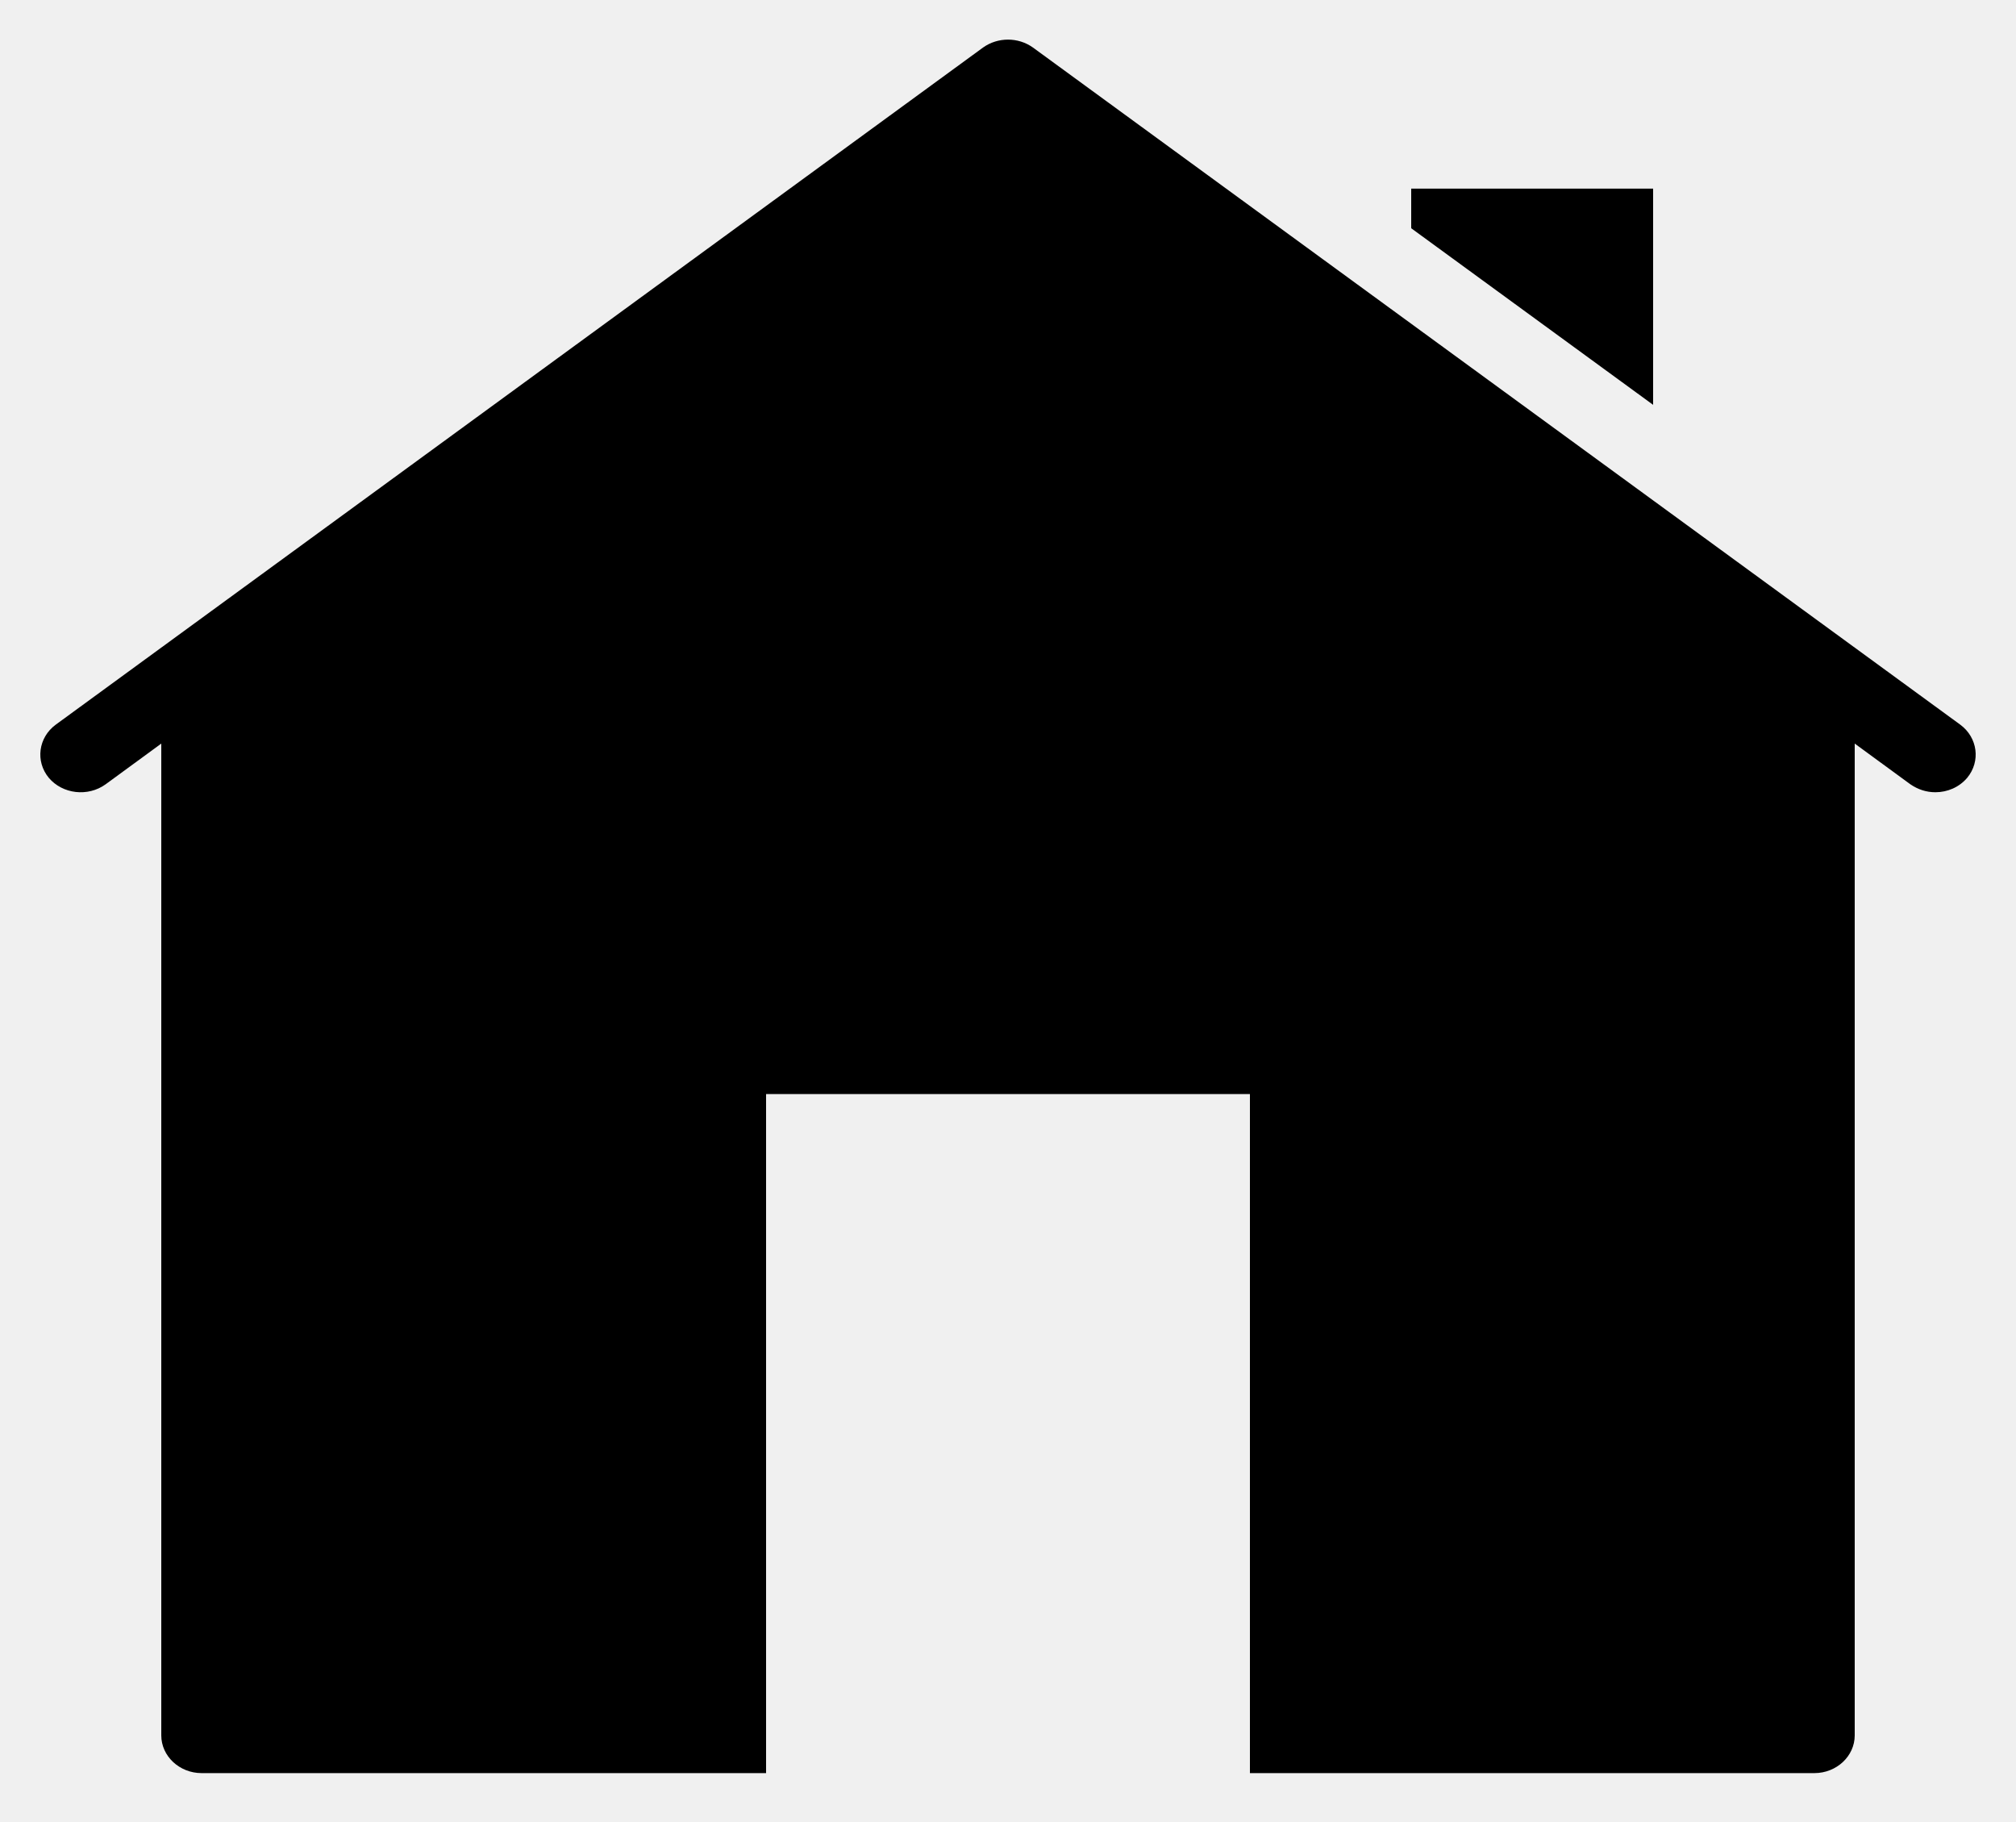
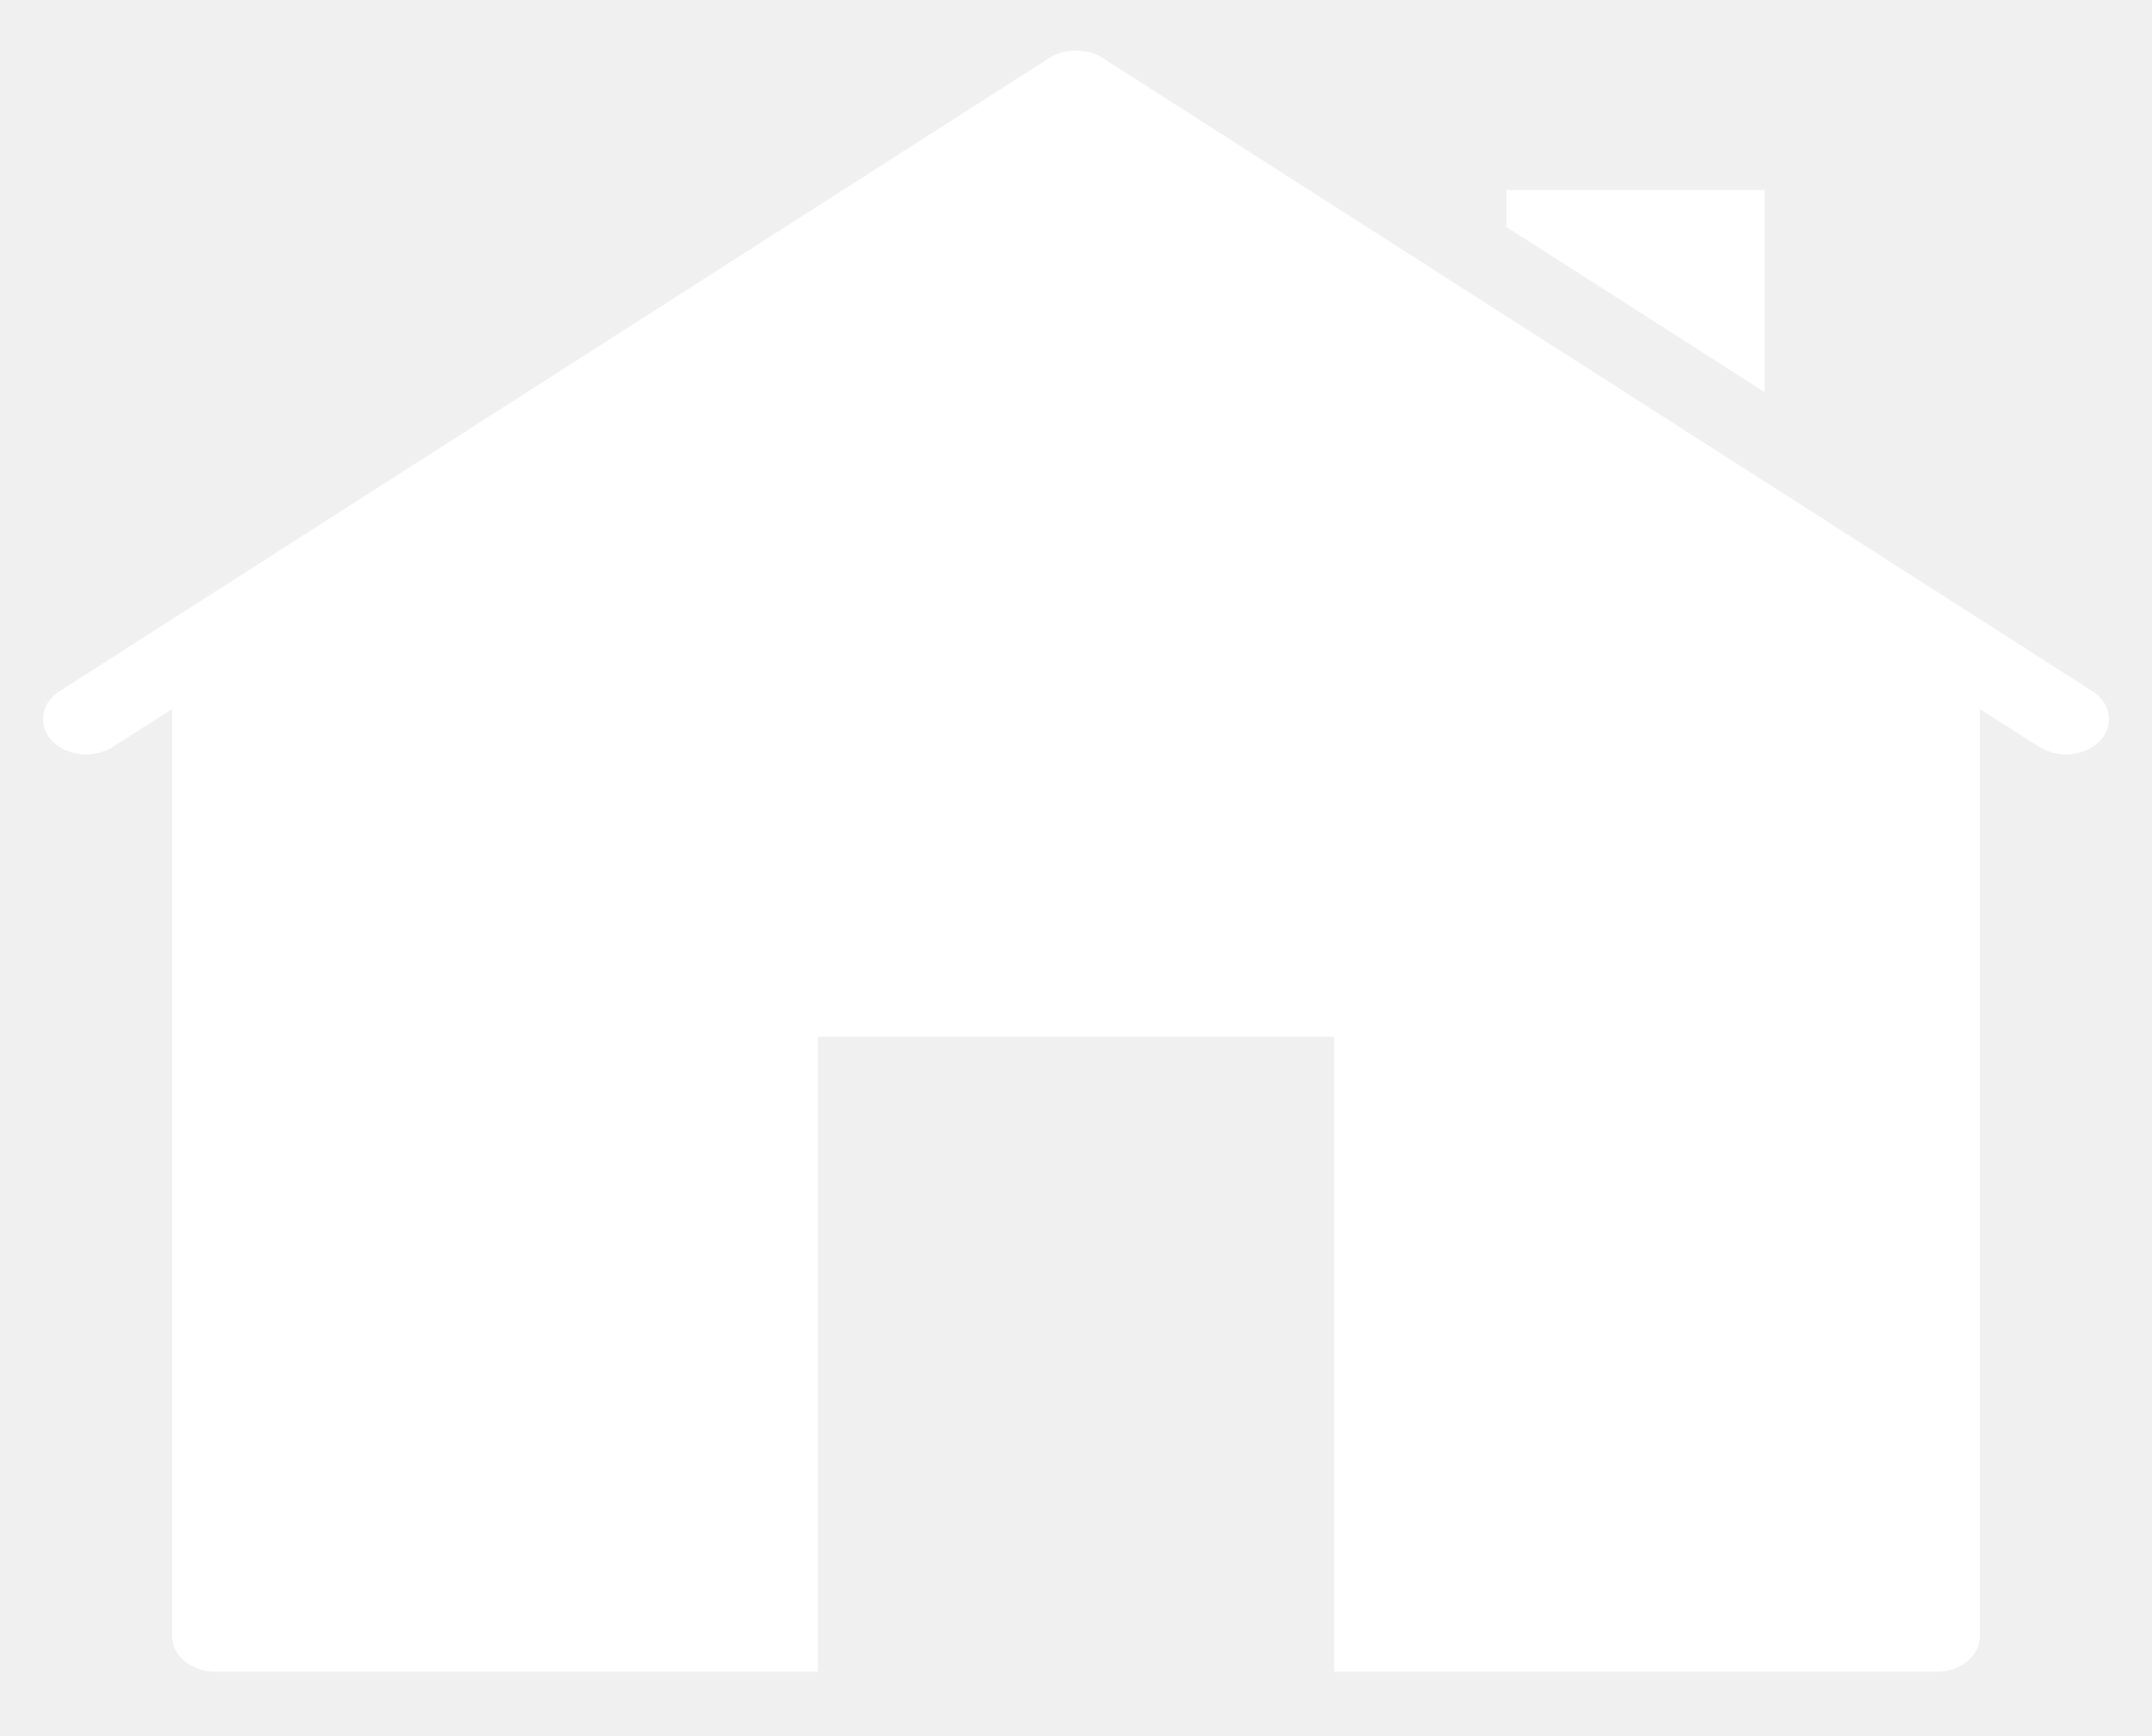
- <svg xmlns="http://www.w3.org/2000/svg" width="31" height="28" viewBox="0 0 31 28" fill="none">
-   <path d="M15.5 0.609C15.365 0.609 15.231 0.649 15.116 0.731L0.856 11.142C0.59 11.339 0.54 11.704 0.751 11.959C0.962 12.208 1.351 12.255 1.624 12.058L2.48 11.432V26.68C2.48 26.999 2.759 27.26 3.1 27.26H11.78V16.82H19.22V27.26H27.9C28.241 27.26 28.52 26.999 28.52 26.68V11.432L29.376 12.058C29.494 12.139 29.624 12.18 29.76 12.18C29.946 12.18 30.125 12.104 30.249 11.959C30.46 11.704 30.41 11.339 30.144 11.142L15.884 0.731C15.769 0.649 15.635 0.609 15.5 0.609ZM21.7 2.9V3.509L25.42 6.224V2.9H21.7Z" fill="black" />
+ <svg xmlns="http://www.w3.org/2000/svg" width="31" height="25" viewBox="0 0 31 25" fill="none">
+   <path d="M15.5 0.729C15.365 0.729 15.231 0.764 15.116 0.835L0.856 9.96C0.589 10.132 0.54 10.452 0.751 10.675C0.961 10.894 1.351 10.934 1.624 10.762L2.48 10.214V23.576C2.48 23.855 2.759 24.084 3.1 24.084H11.78V14.935H19.22V24.084H27.9C28.241 24.084 28.52 23.855 28.52 23.576V10.214L29.376 10.762C29.494 10.833 29.623 10.869 29.76 10.869C29.946 10.869 30.125 10.802 30.249 10.675C30.46 10.452 30.41 10.132 30.144 9.96L15.884 0.835C15.769 0.764 15.635 0.729 15.5 0.729ZM21.7 2.736V3.27L25.42 5.649V2.736H21.7Z" fill="white" />
</svg>
